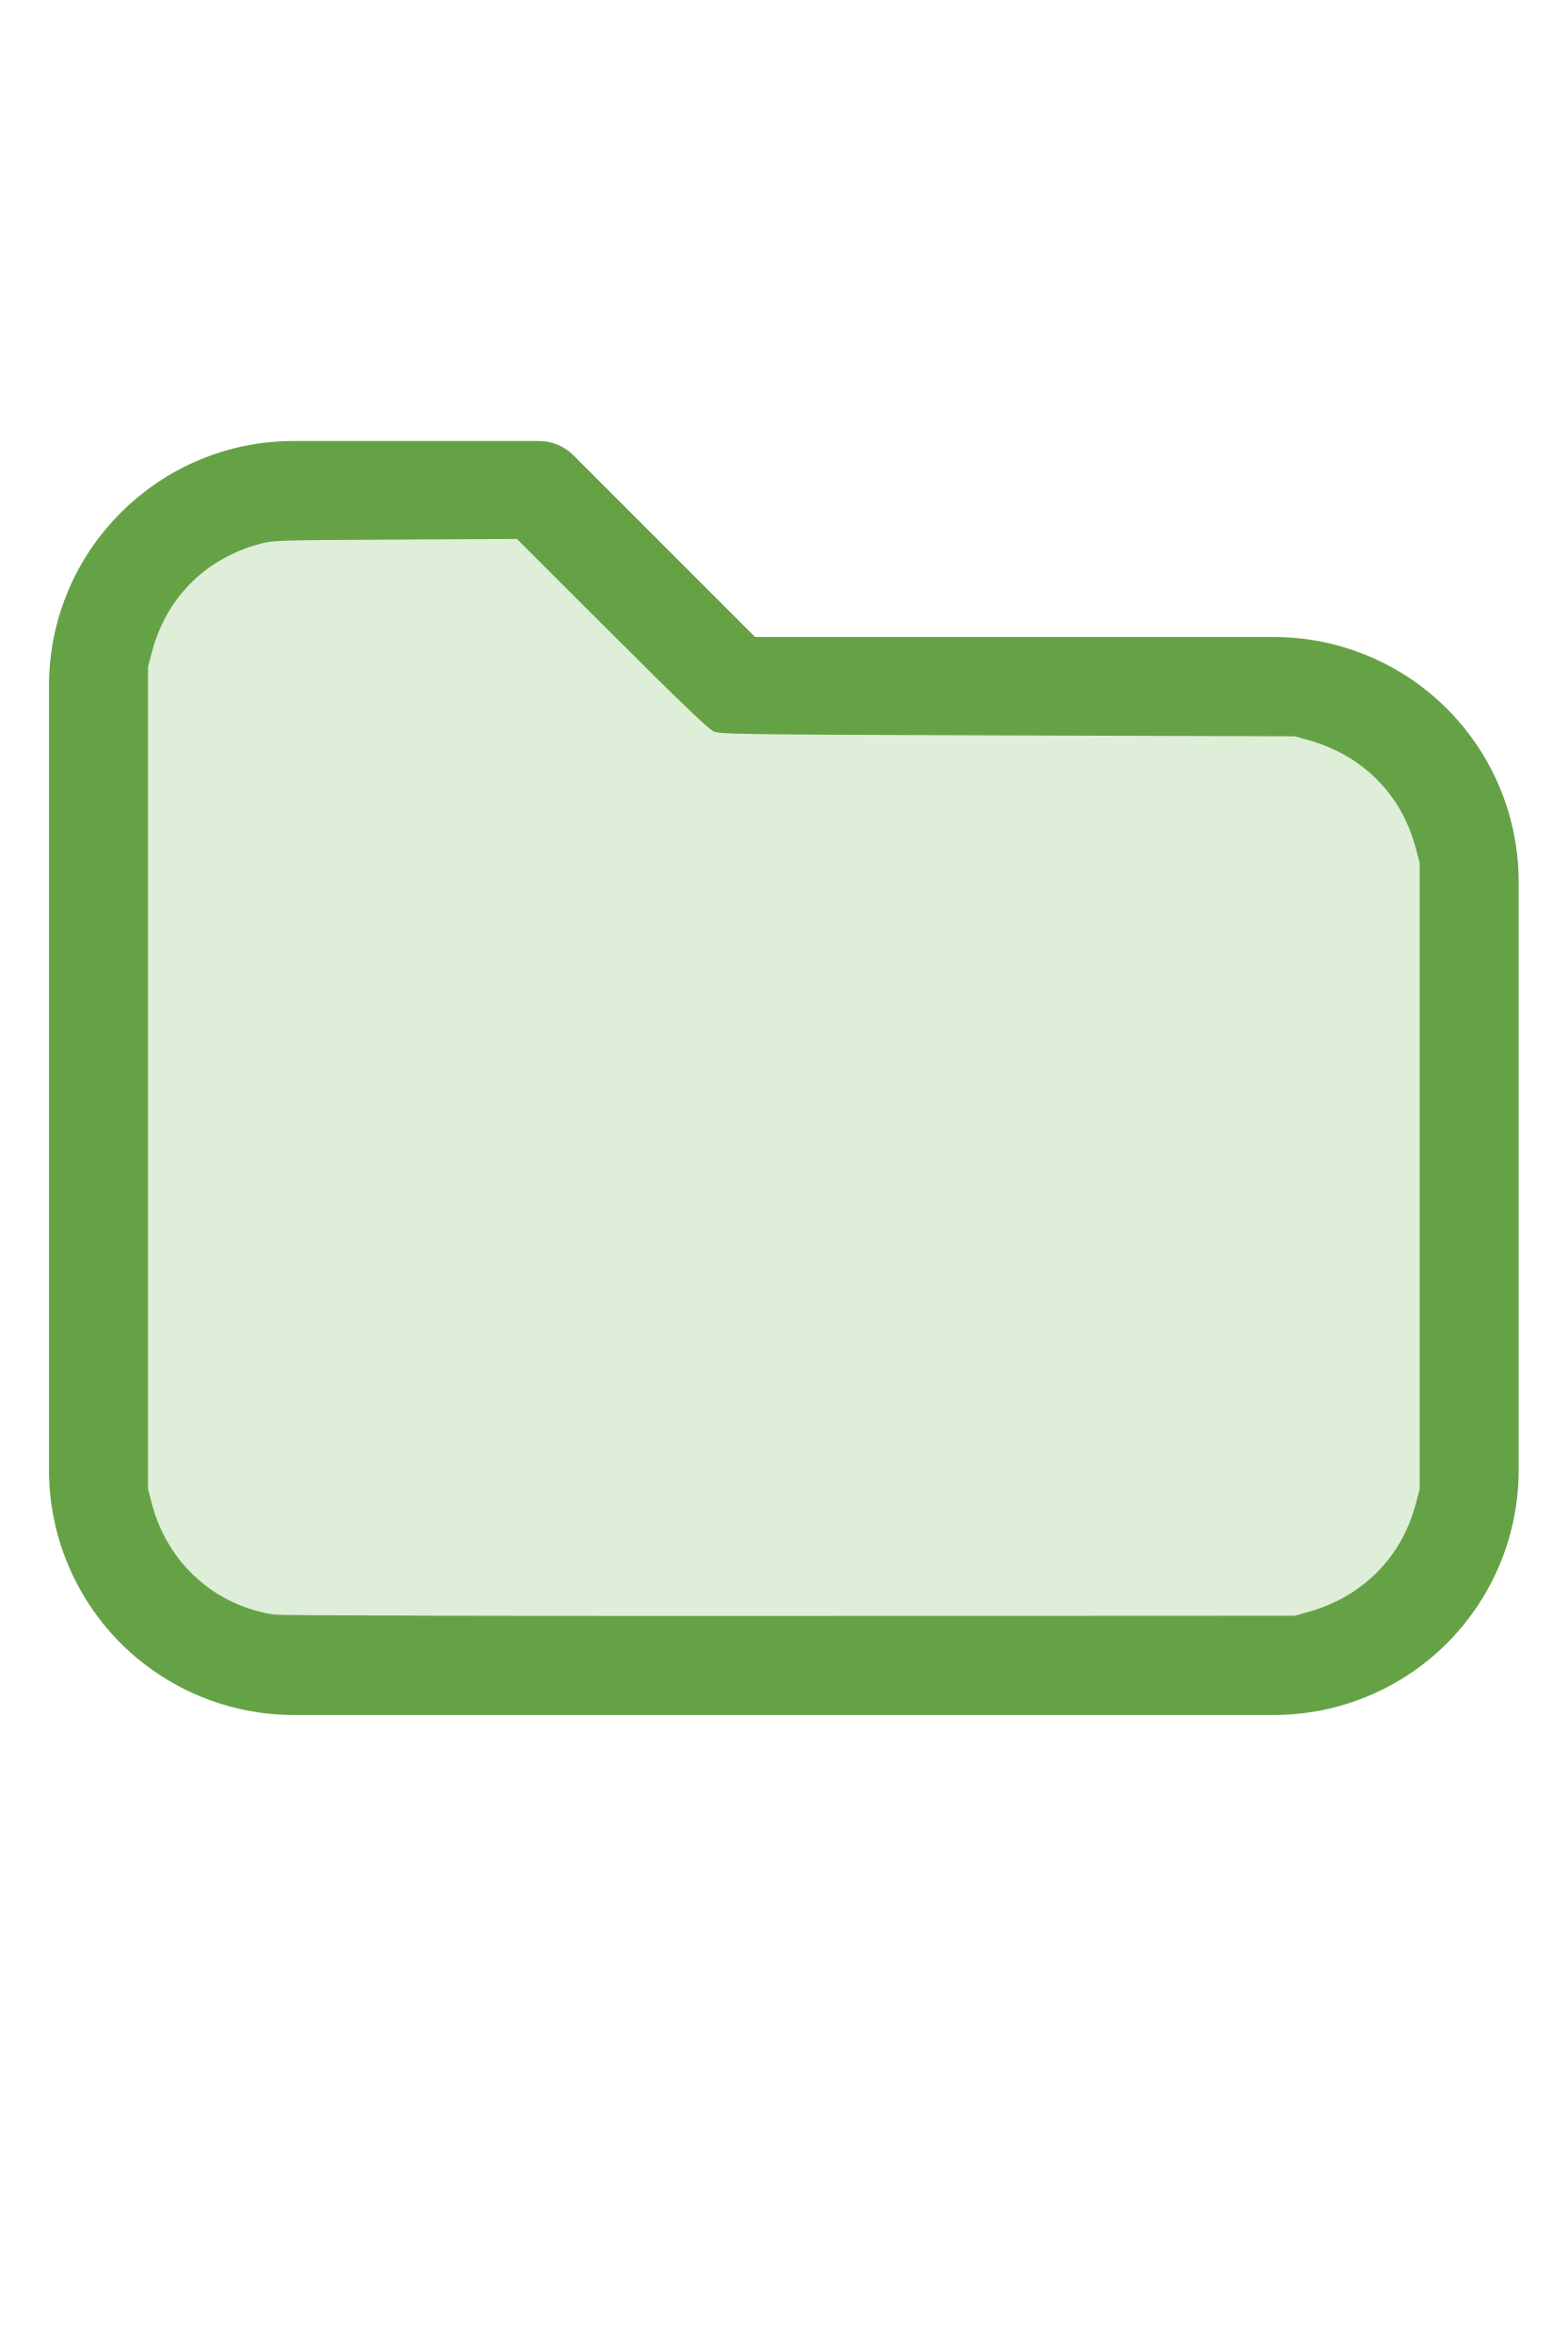
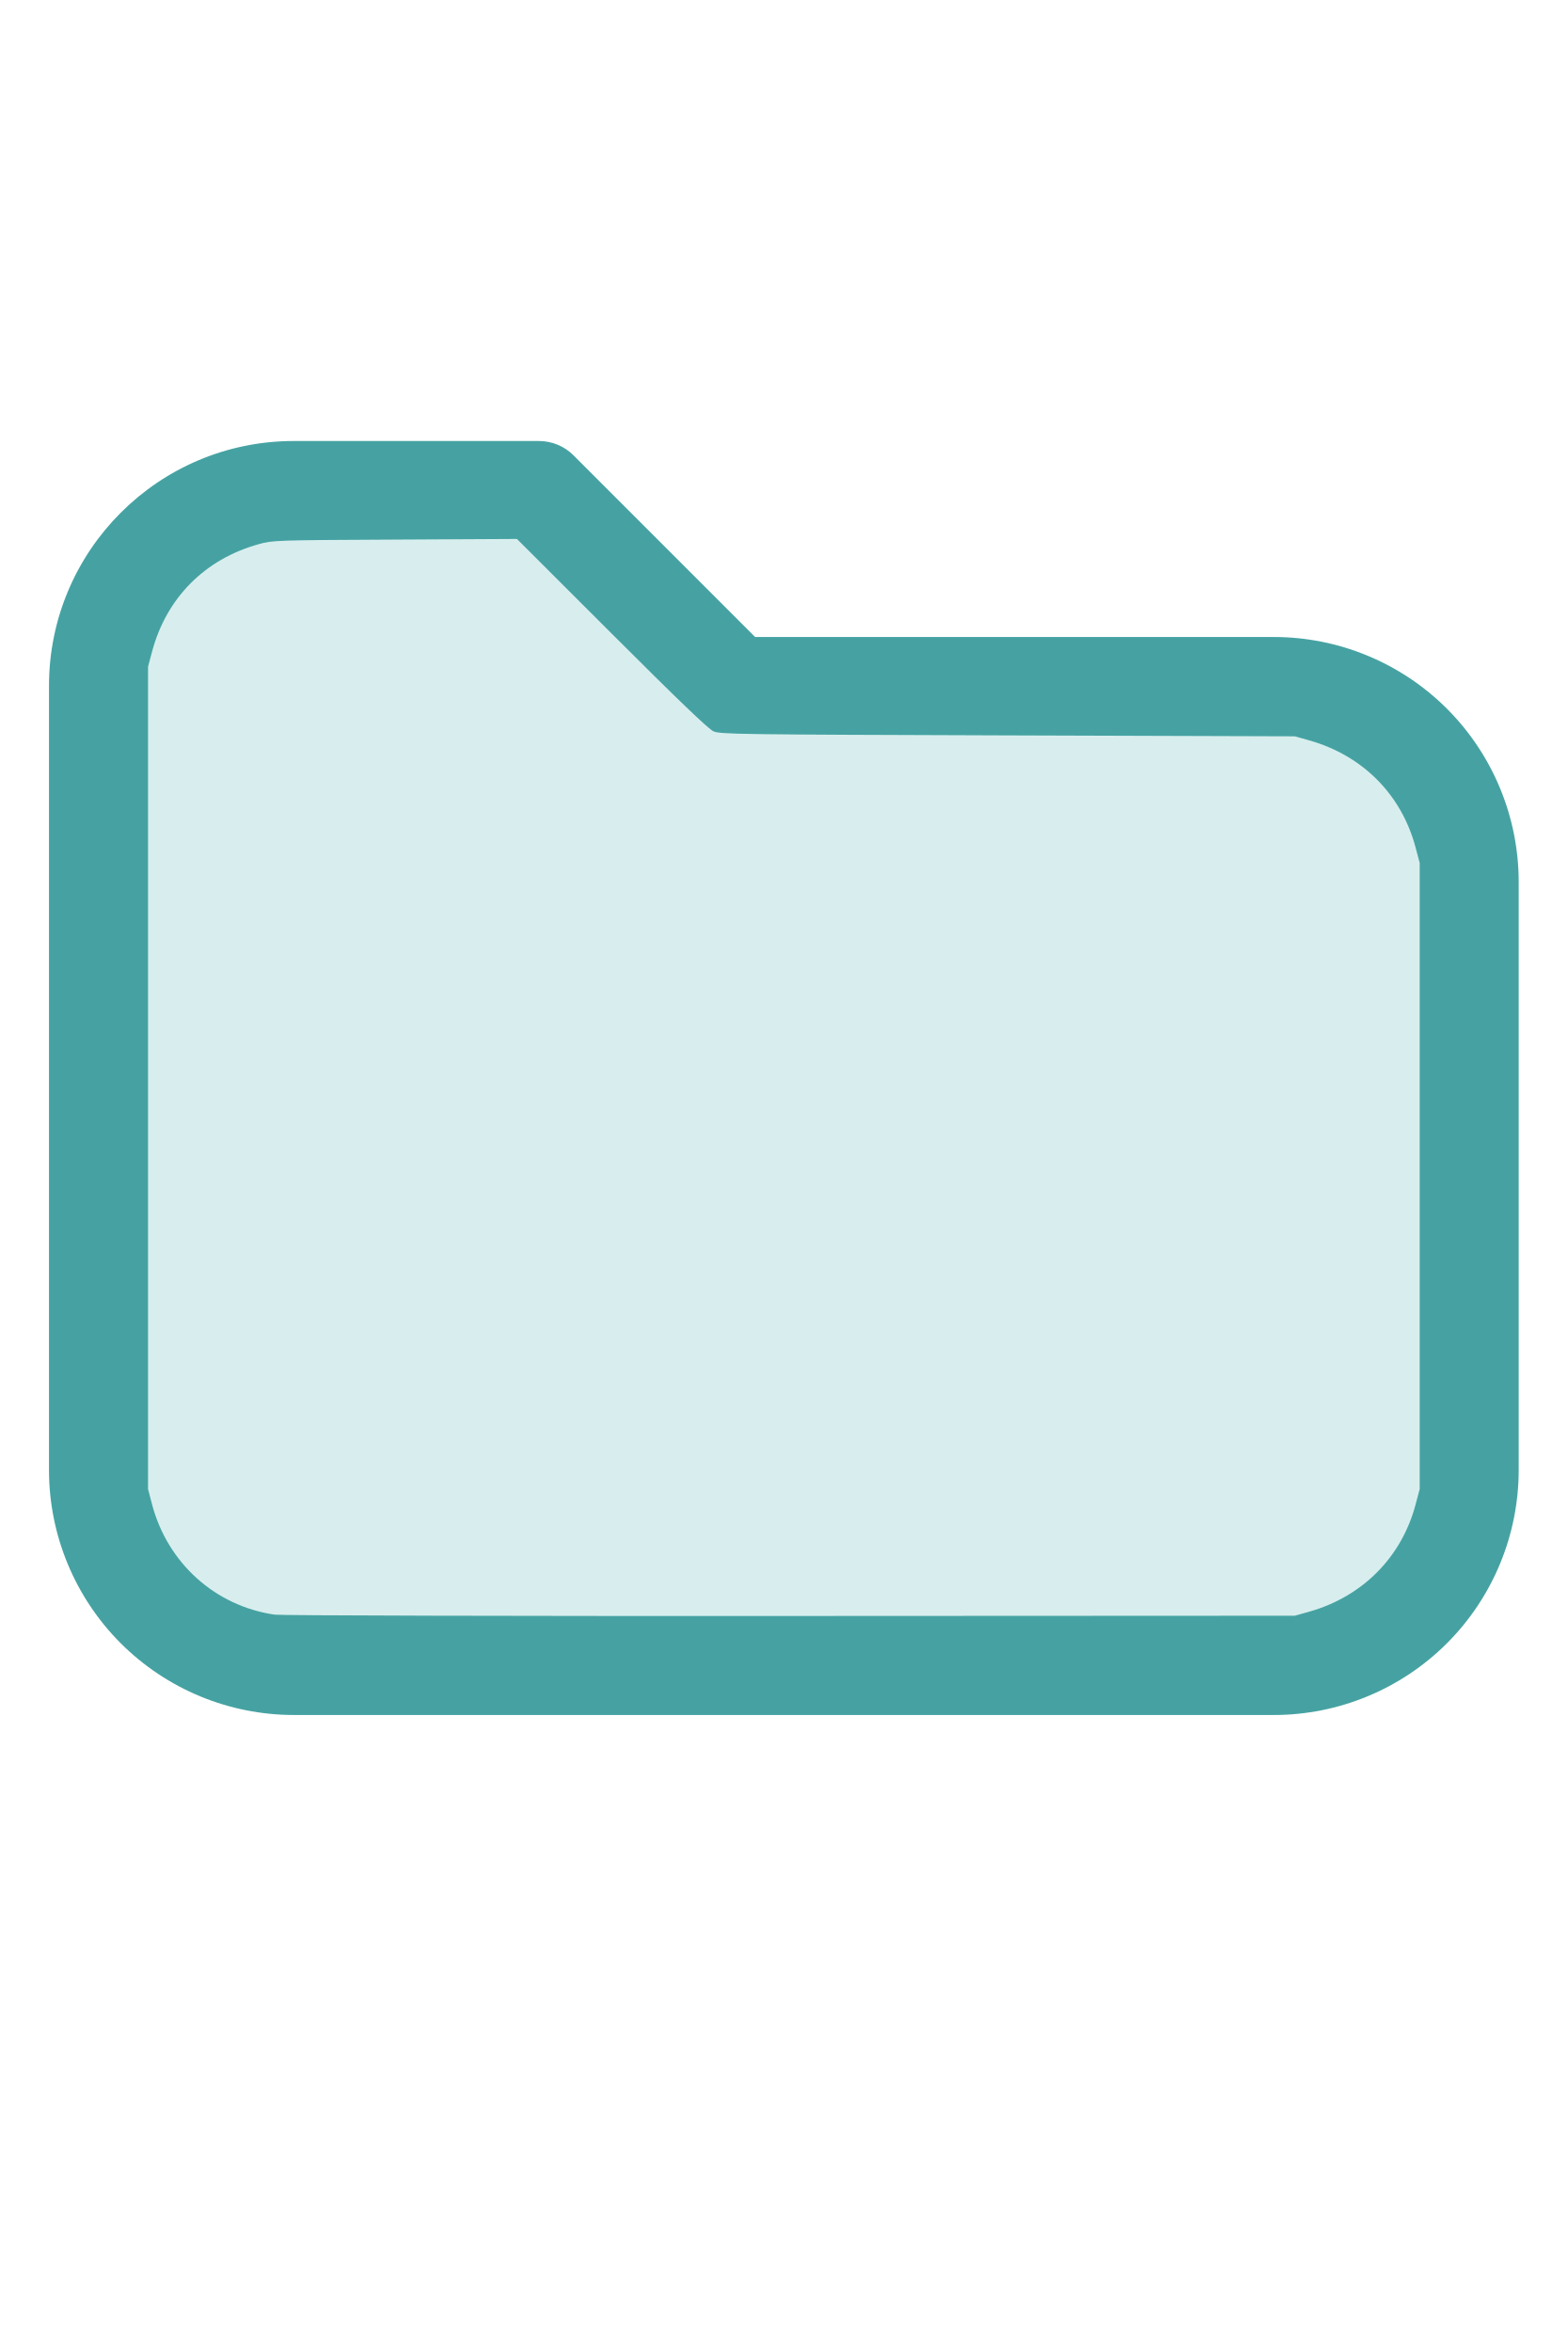
<svg xmlns="http://www.w3.org/2000/svg" version="1.1" width="16" height="24" viewBox="0 0 32 32" xml:space="preserve">
-   <g style="fill:#65A246;">
+   <g style="fill:#46A2A2;">
    <path d="M1,5.998l-0,16.002c-0,1.326 0.527,2.598 1.464,3.536c0.938,0.937 2.21,1.464 3.536,1.464c5.322,0 14.678,-0 20,0c1.326,0 2.598,-0.527 3.536,-1.464c0.937,-0.938 1.464,-2.21 1.464,-3.536c0,-3.486 0,-8.514 0,-12c0,-1.326 -0.527,-2.598 -1.464,-3.536c-0.938,-0.937 -2.21,-1.464 -3.536,-1.464c-0,0 -10.586,0 -10.586,0c0,-0 -3.707,-3.707 -3.707,-3.707c-0.187,-0.188 -0.442,-0.293 -0.707,-0.293l-5.002,0c-2.76,0 -4.998,2.238 -4.998,4.998Zm2,-0l-0,16.002c-0,0.796 0.316,1.559 0.879,2.121c0.562,0.563 1.325,0.879 2.121,0.879l20,0c0.796,0 1.559,-0.316 2.121,-0.879c0.563,-0.562 0.879,-1.325 0.879,-2.121c0,-3.486 0,-8.514 0,-12c0,-0.796 -0.316,-1.559 -0.879,-2.121c-0.562,-0.563 -1.325,-0.879 -2.121,-0.879c-7.738,0 -11,0 -11,0c-0.265,0 -0.52,-0.105 -0.707,-0.293c-0,0 -3.707,-3.707 -3.707,-3.707c-0,0 -4.588,0 -4.588,0c-1.656,0 -2.998,1.342 -2.998,2.998Z" />
  </g>
-   <g style="fill:#DFEED8;stroke-width:0;">
+   <g style="fill:#D8EEEE;stroke-width:0;">
    <path d="M 5.606,24.952 C 4.392,24.775 3.42,23.9 3.103,22.699 L 3.022,22.389 V 13.998 5.606 L 3.104,5.298 C 3.396,4.203 4.18,3.412 5.279,3.106 5.565,3.026 5.615,3.024 8.061,3.012 l 2.491,-0.013 1.932,1.93 c 1.344,1.343 1.976,1.95 2.078,1.995 0.137,0.062 0.474,0.066 6.007,0.084 l 5.861,0.019 0.291,0.082 c 1.095,0.308 1.89,1.109 2.176,2.193 l 0.082,0.309 V 16 22.389 l -0.082,0.309 c -0.284,1.079 -1.086,1.888 -2.176,2.194 l -0.291,0.082 -10.303,0.005 c -5.7,0.003 -10.4,-0.009 -10.521,-0.027 z" />
  </g>
</svg>
